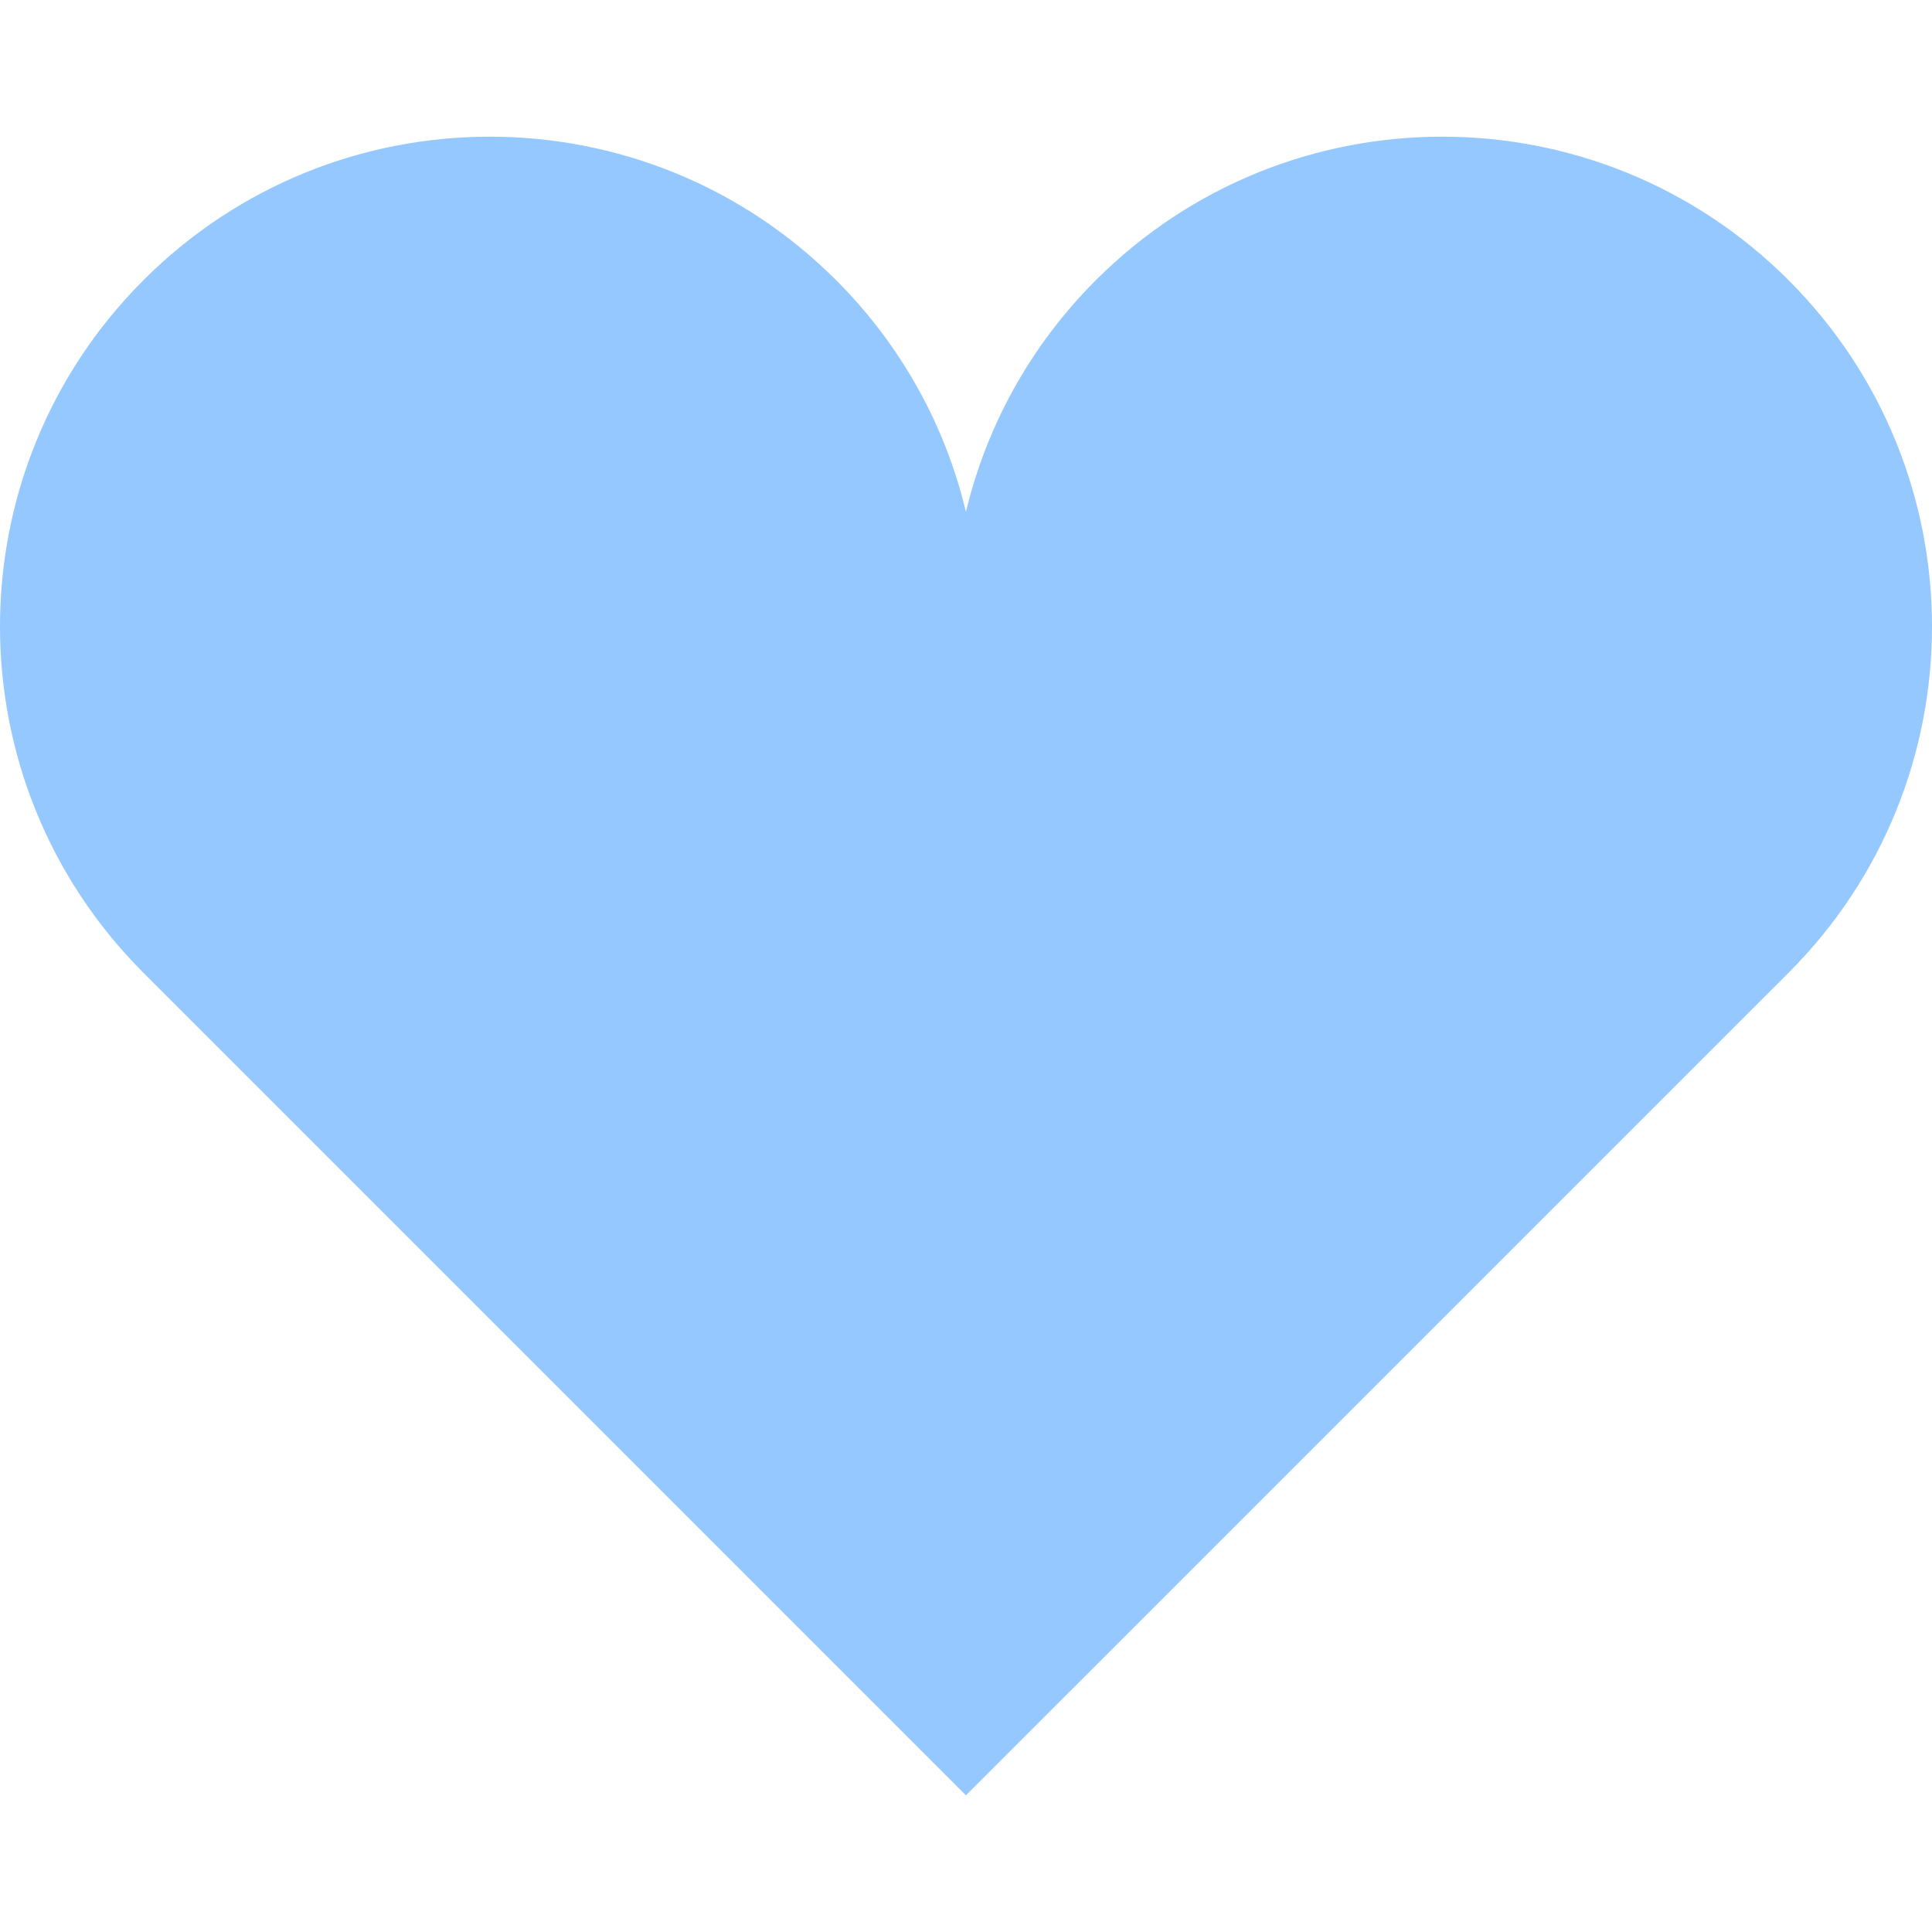
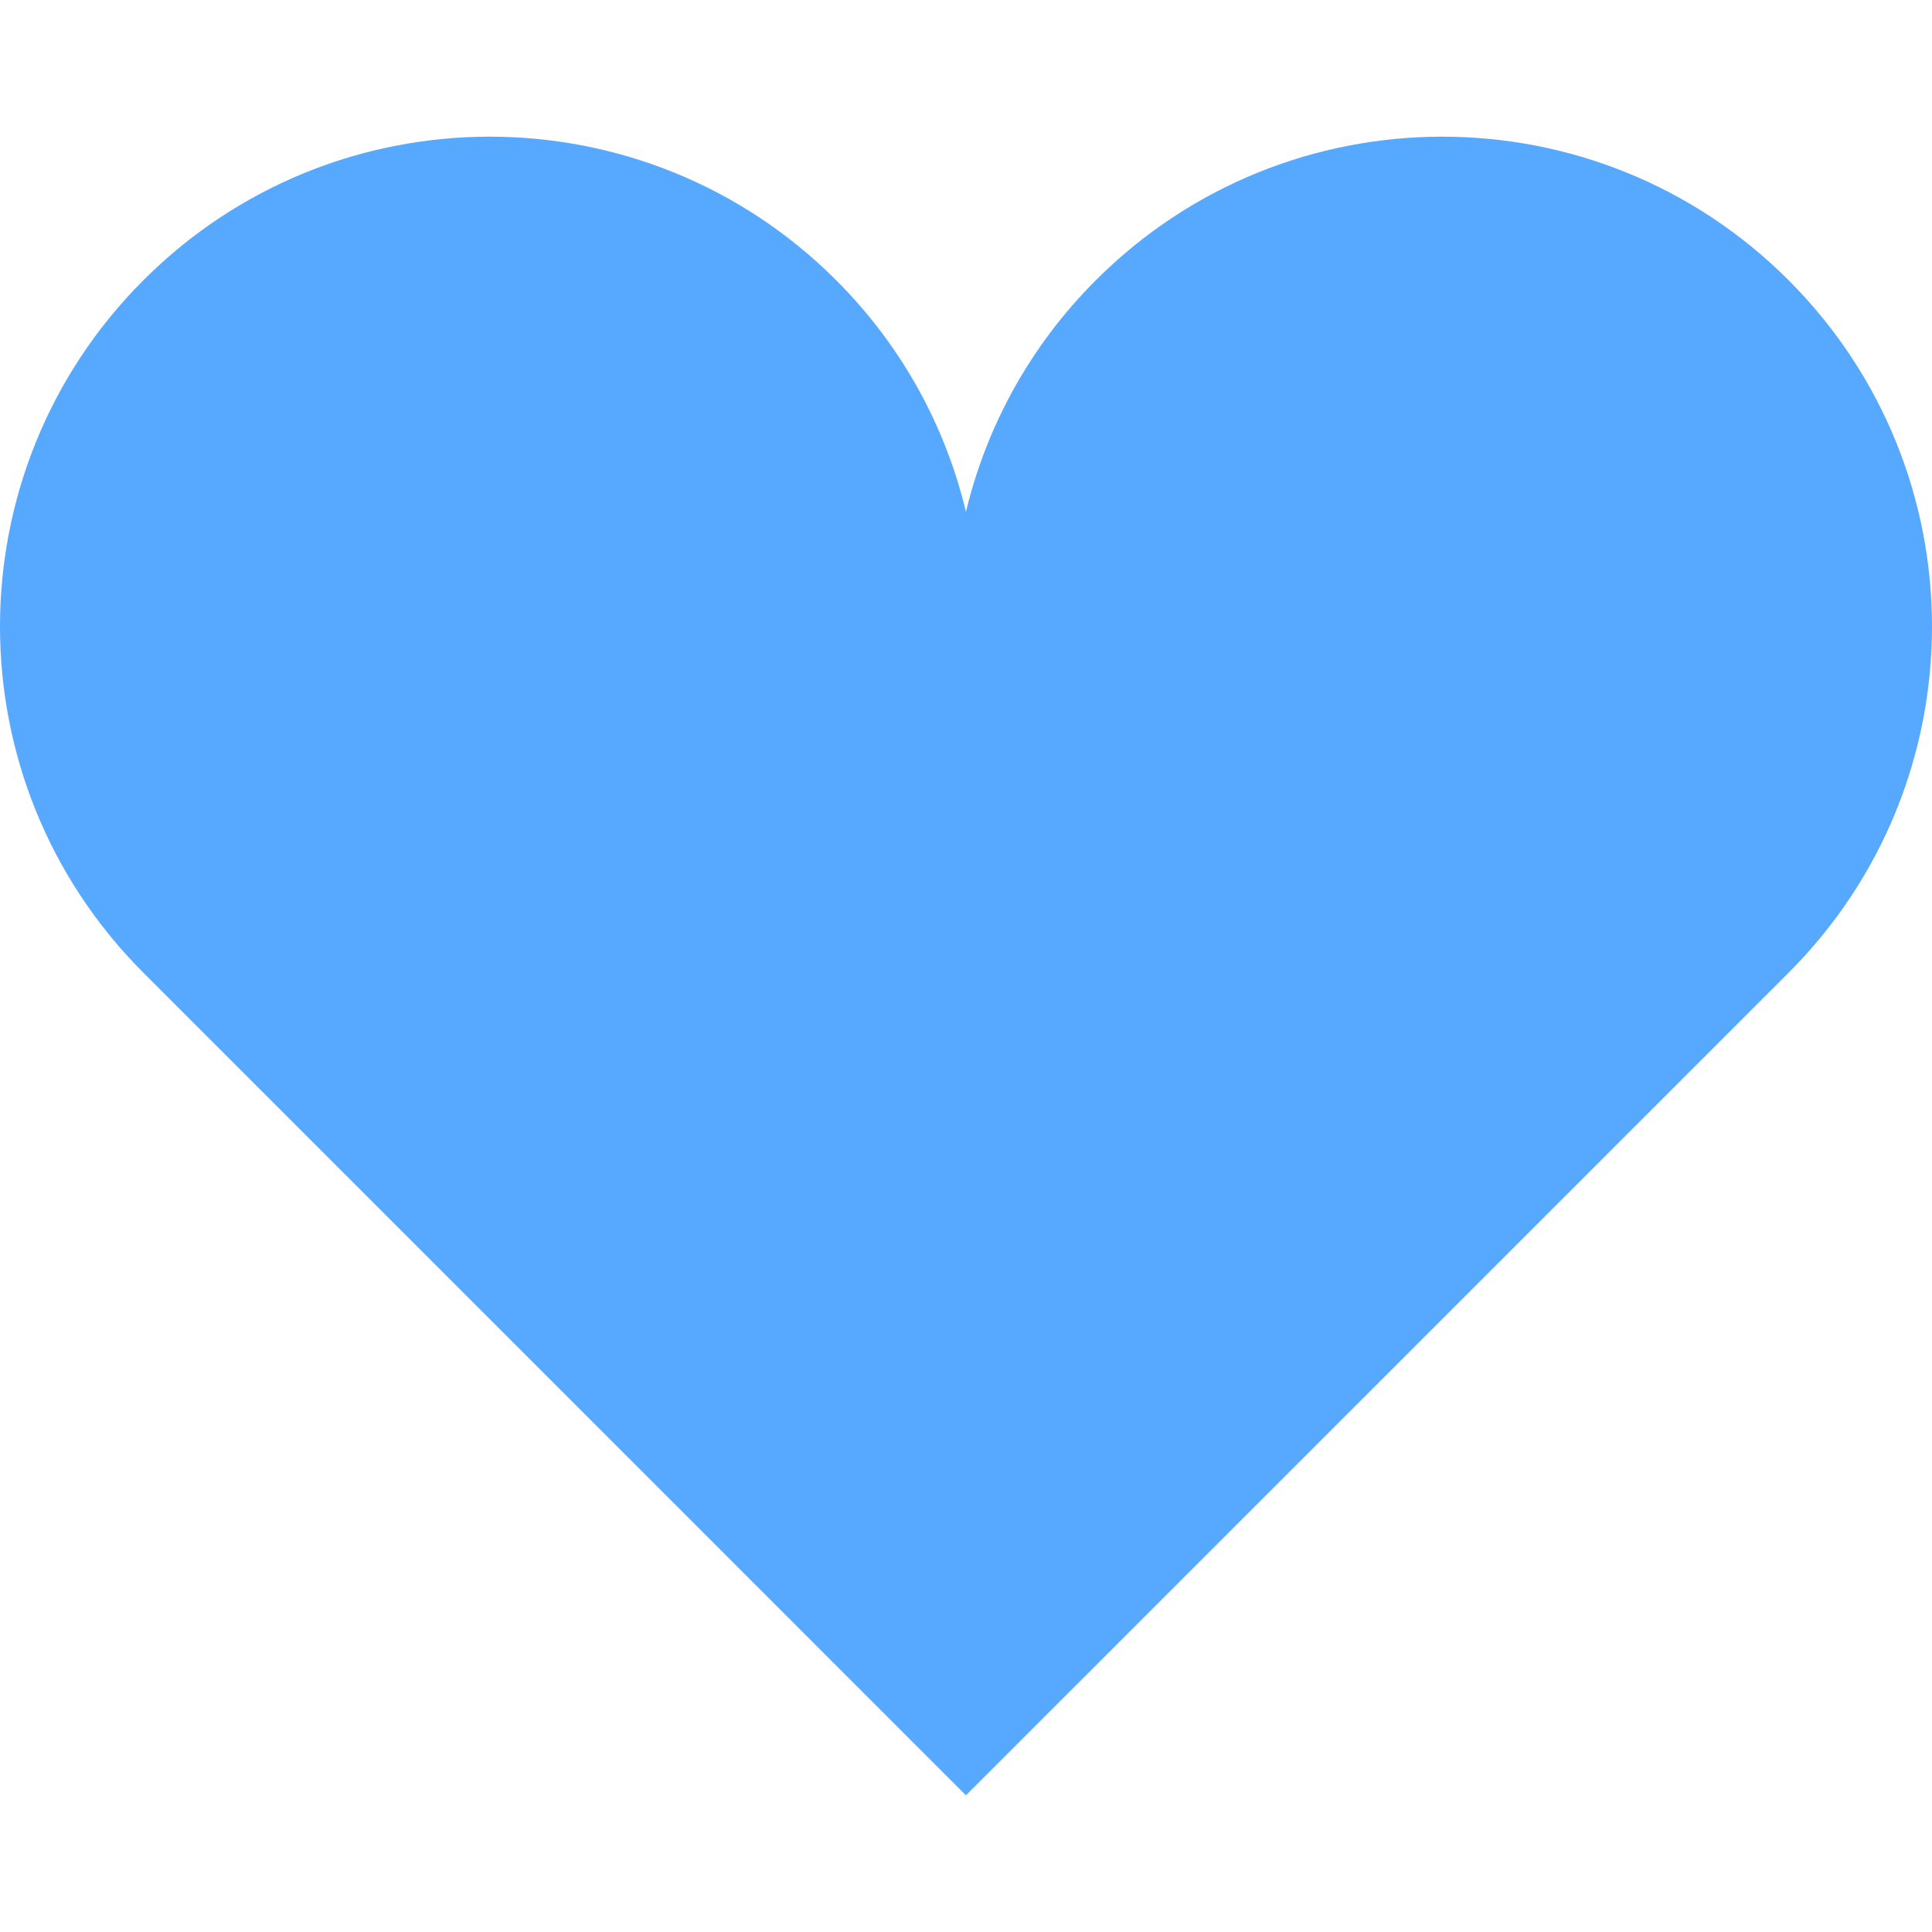
<svg xmlns="http://www.w3.org/2000/svg" version="1.1" id="_x32_" x="0px" y="0px" width="512px" height="512px" viewBox="0 0 512 512" style="width: 256px; height: 256px; opacity: 1;" xml:space="preserve">
  <style type="text/css">

	.st0{fill:#4B4B4B;}

</style>
  <g>
-     <path class="st0" d="M473.984,74.248c-50.688-50.703-132.875-50.703-183.563,0c-17.563,17.547-29.031,38.891-34.438,61.391   c-5.375-22.5-16.844-43.844-34.406-61.391c-50.688-50.703-132.875-50.703-183.563,0c-50.688,50.688-50.688,132.875,0,183.547   l217.969,217.984l218-217.984C524.672,207.123,524.672,124.936,473.984,74.248z" style="fill: rgb(148, 200, 255);" />
+     <path class="st0" d="M473.984,74.248c-50.688-50.703-132.875-50.703-183.563,0c-17.563,17.547-29.031,38.891-34.438,61.391   c-5.375-22.5-16.844-43.844-34.406-61.391c-50.688-50.703-132.875-50.703-183.563,0c-50.688,50.688-50.688,132.875,0,183.547   l217.969,217.984l218-217.984C524.672,207.123,524.672,124.936,473.984,74.248z" style="fill: rgb(87, 168, 255);" />
  </g>
</svg>
